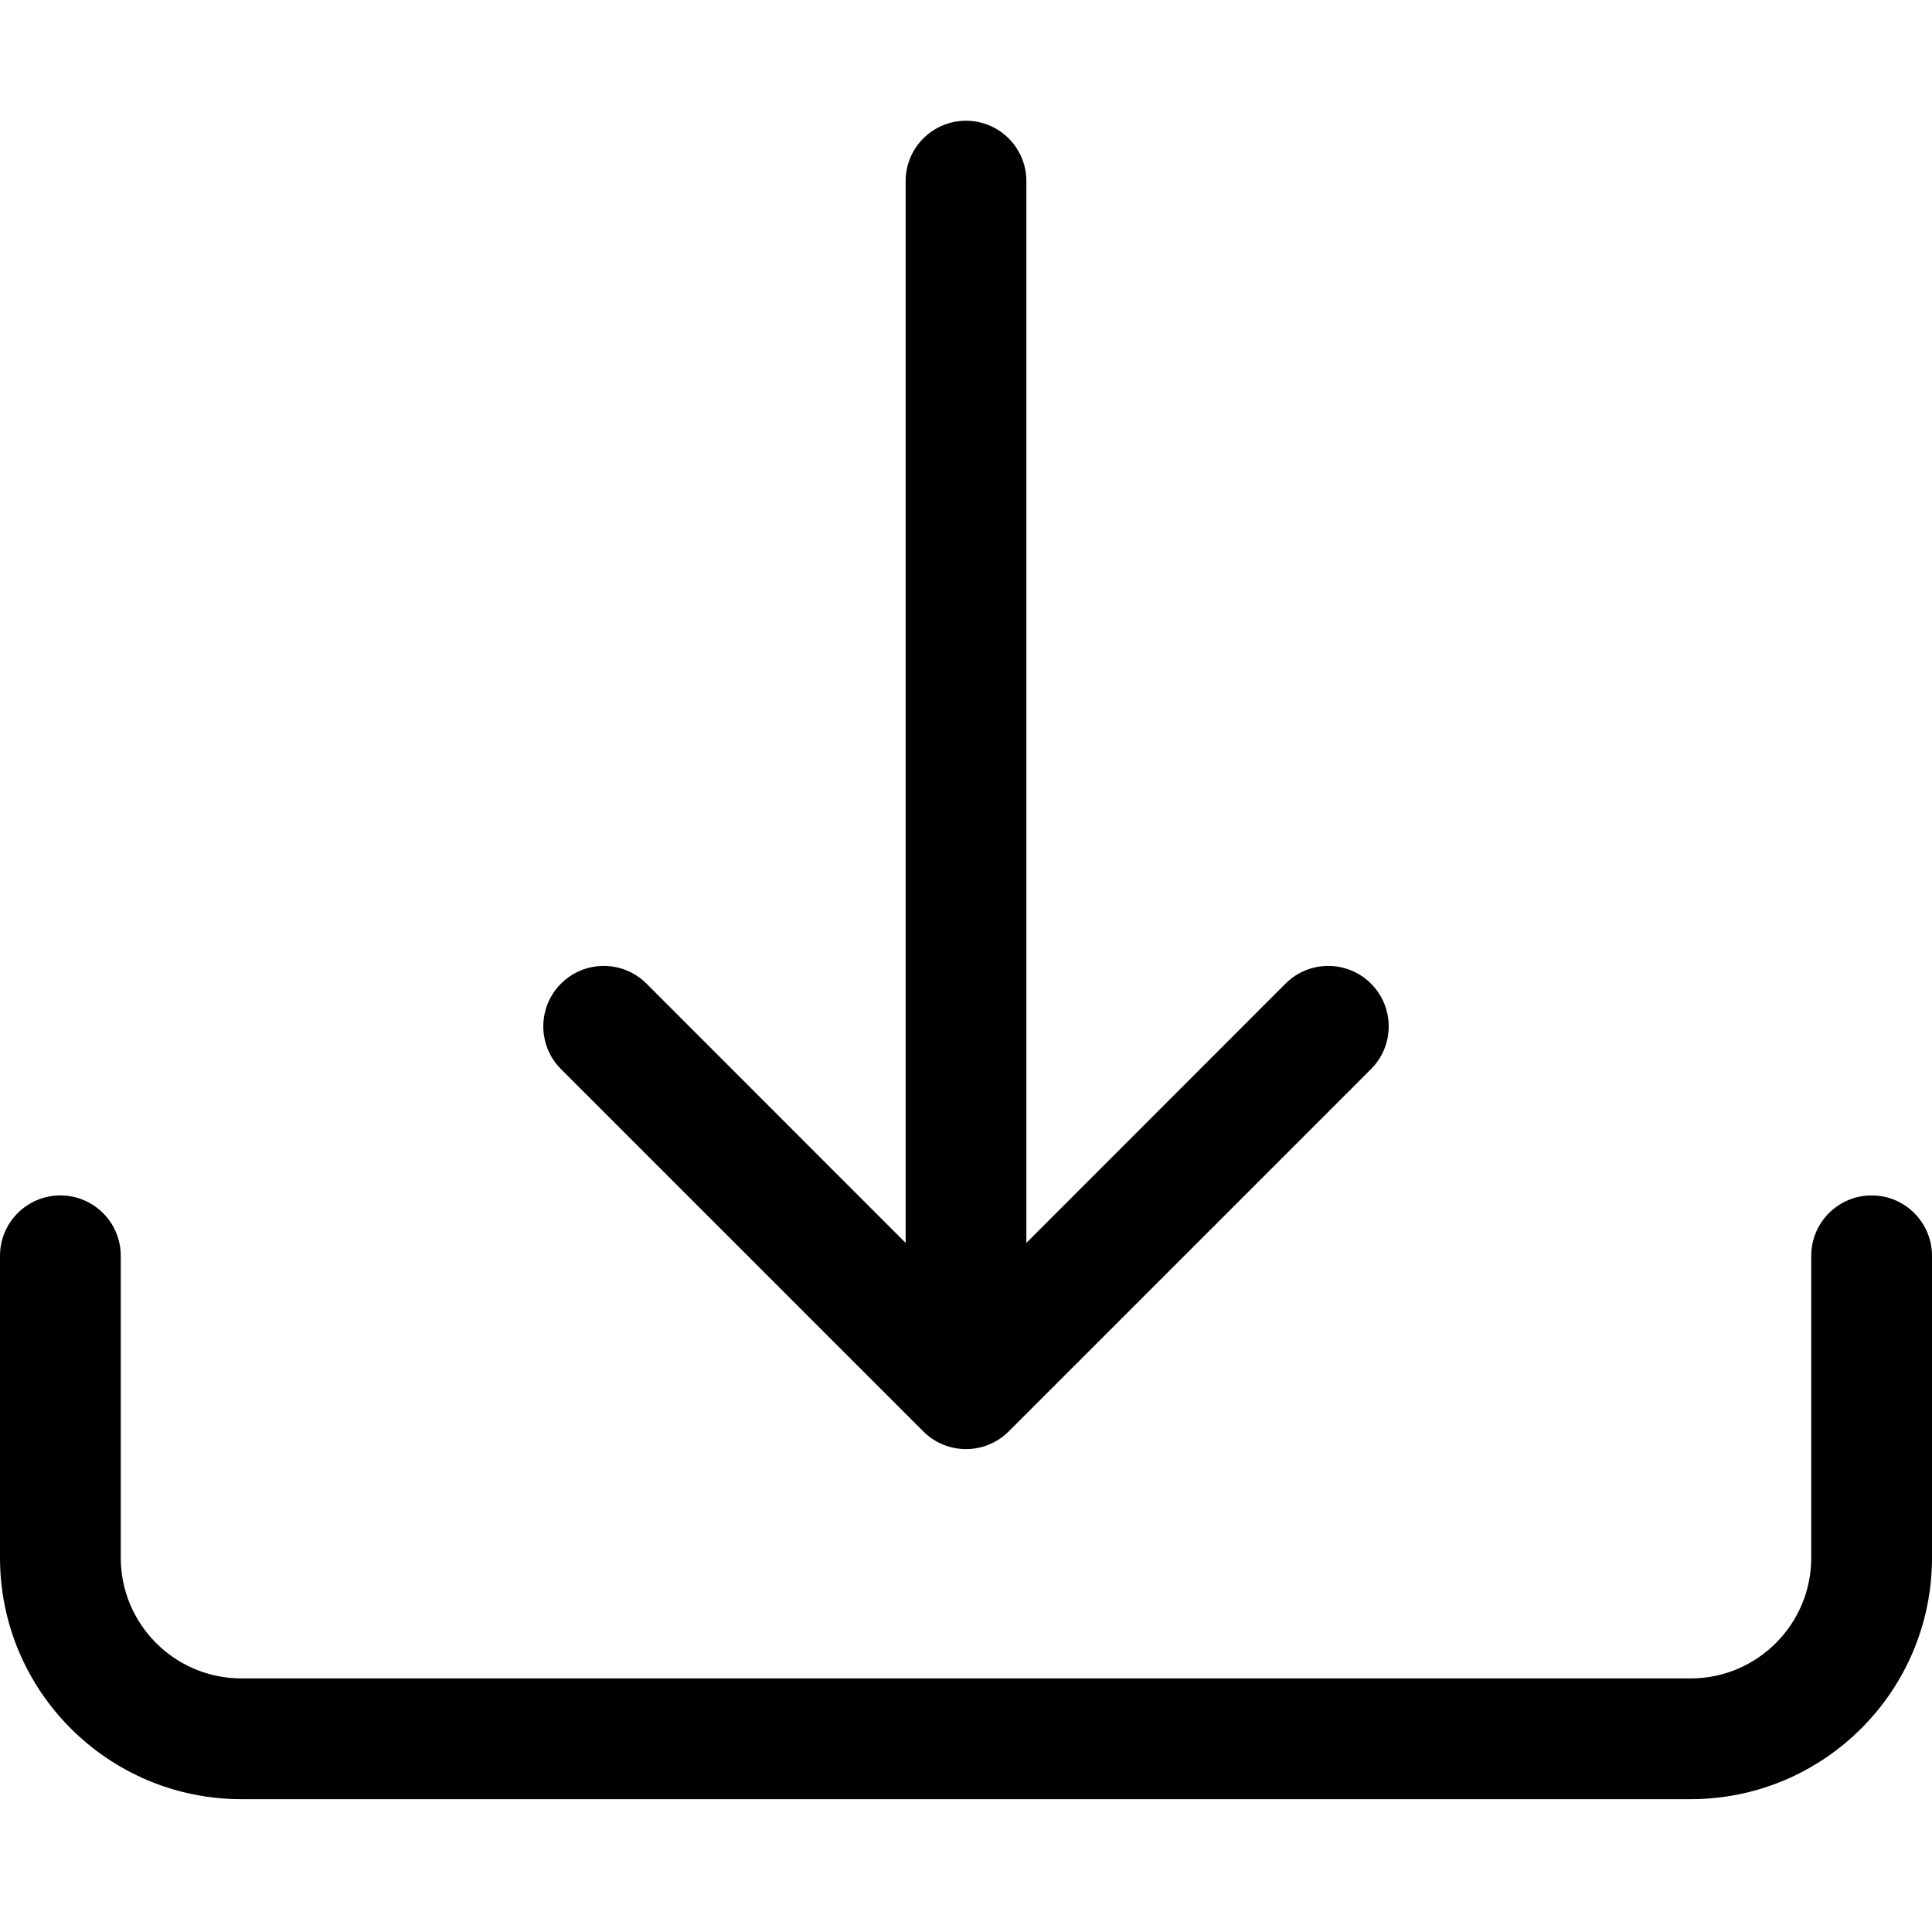
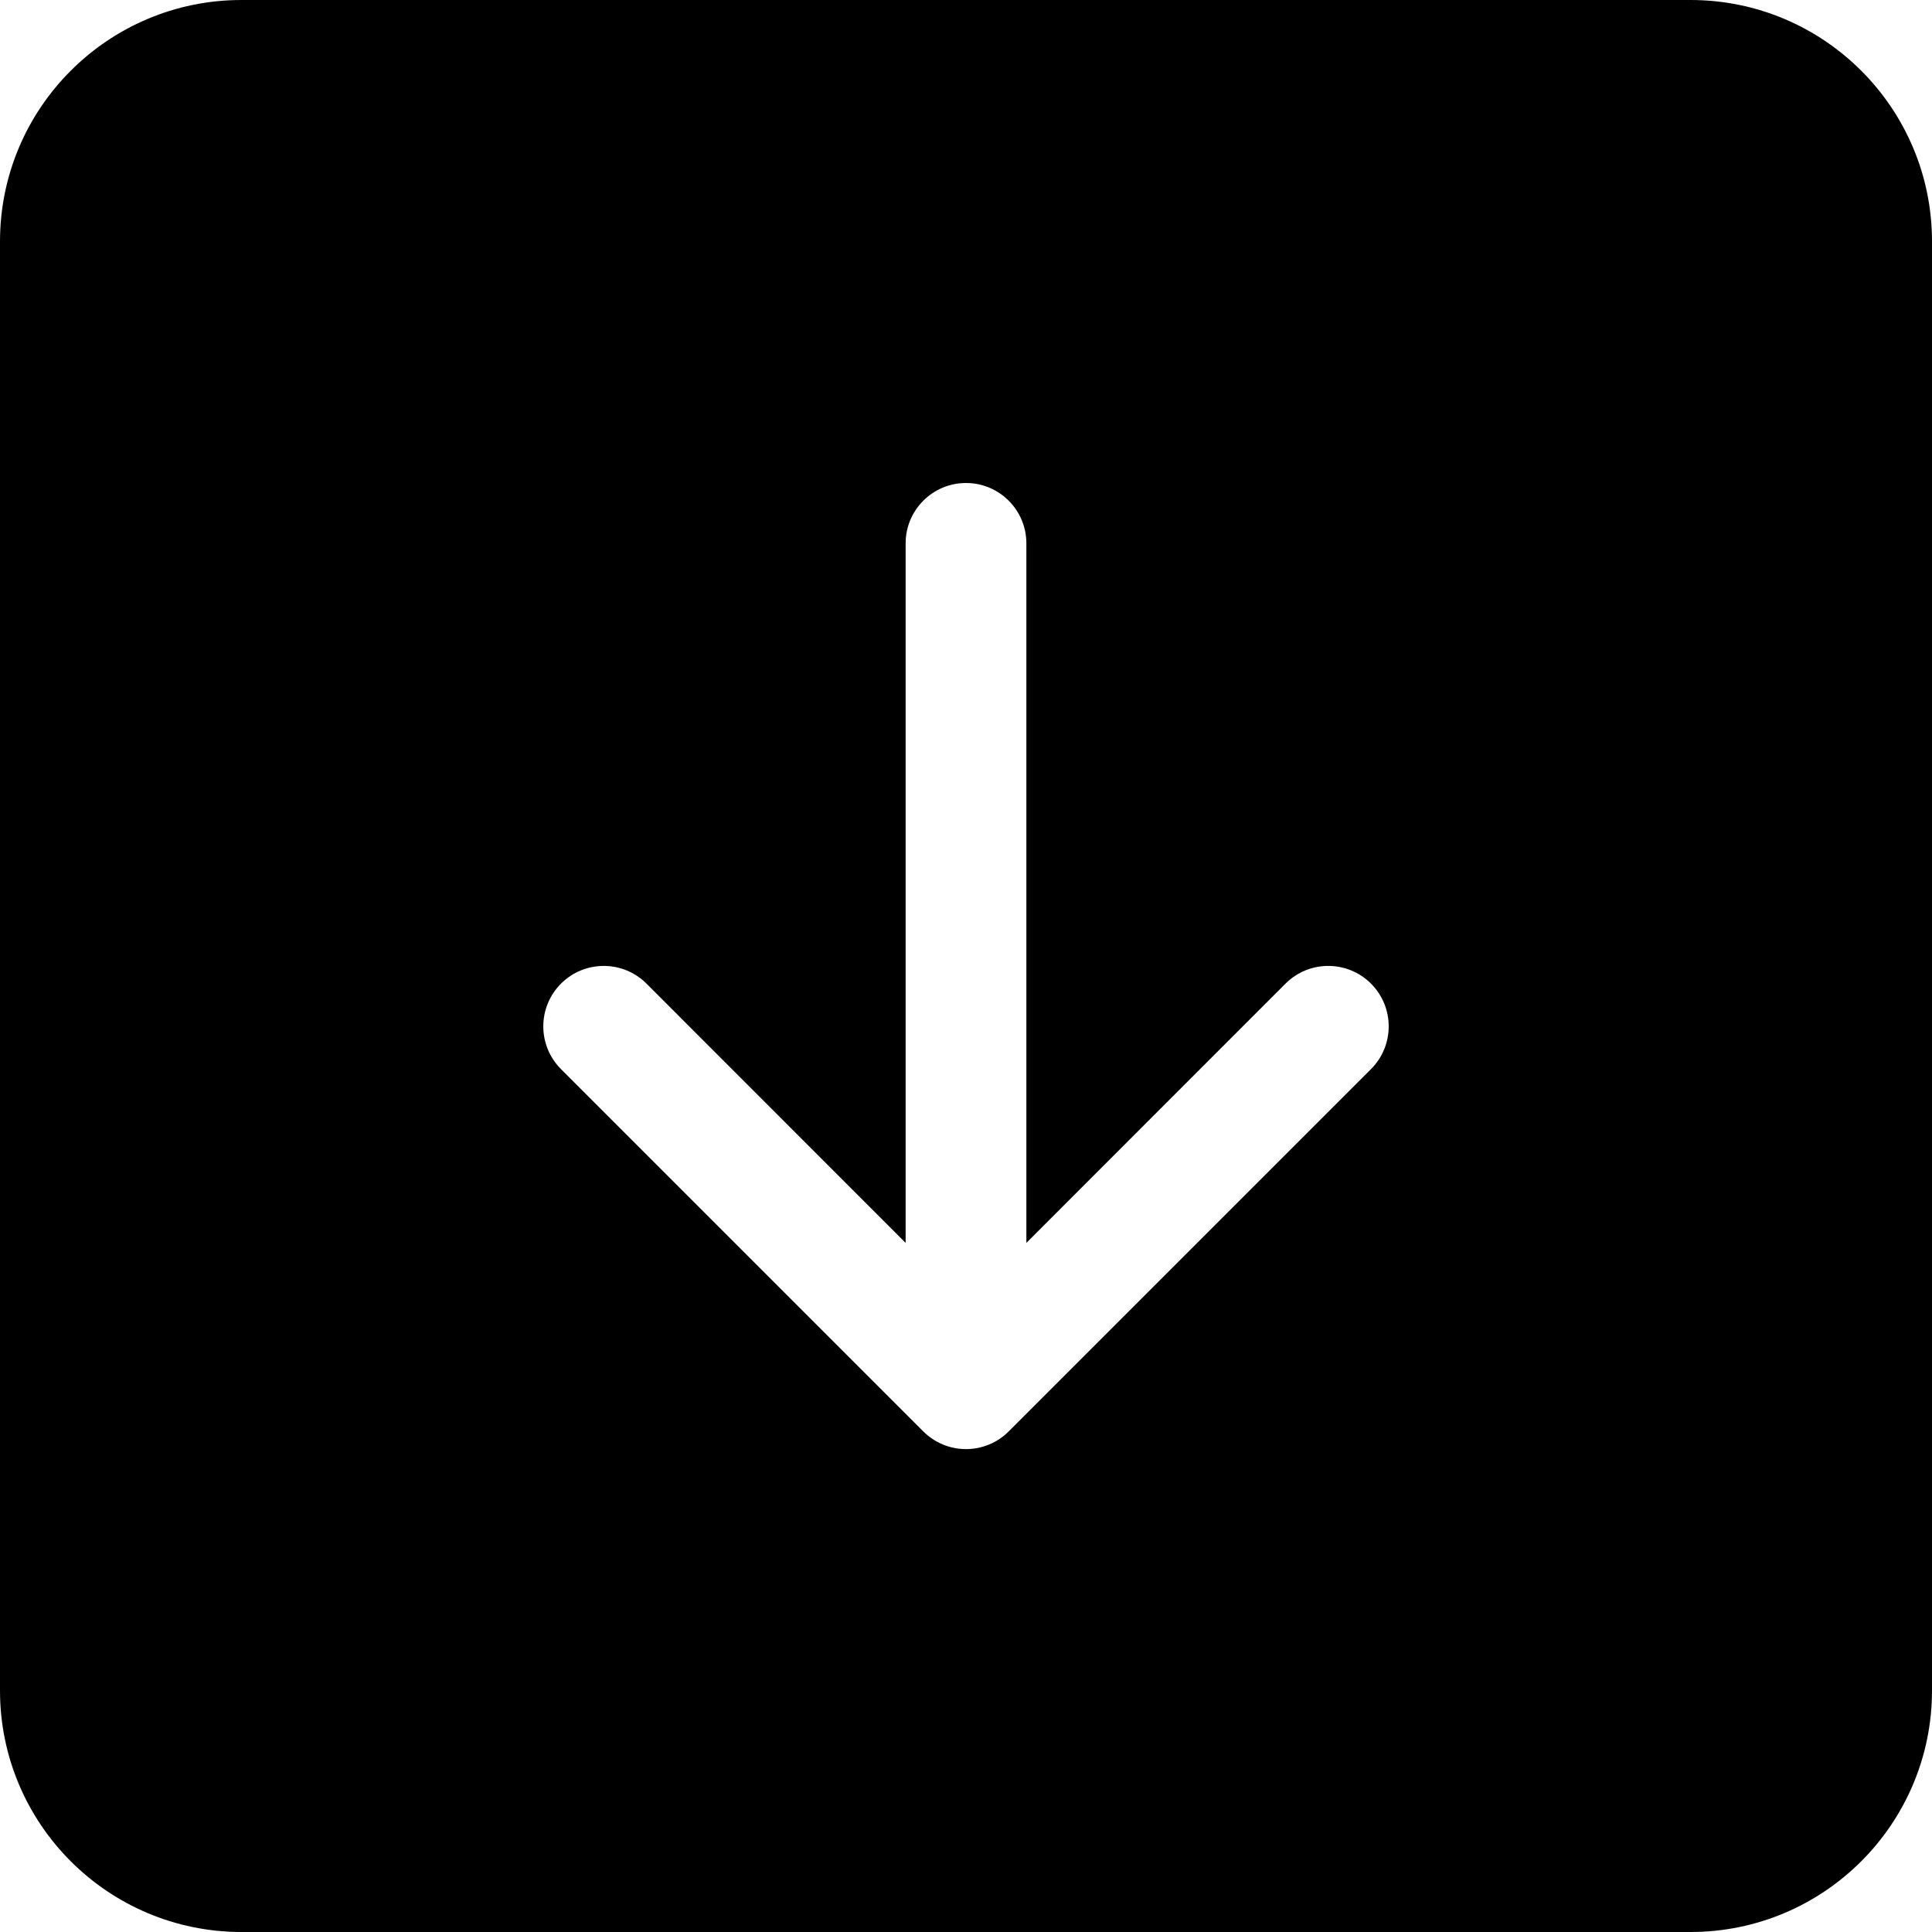
- <svg xmlns="http://www.w3.org/2000/svg" width="16" height="16" fill="currentColor" class="bi bi-download" viewBox="0 0 16 16">
-   <path d="M.5 9.9a.5.5 0 0 1 .5.5v2.5a1 1 0 0 0 1 1h12a1 1 0 0 0 1-1v-2.5a.5.5 0 0 1 1 0v2.5a2 2 0 0 1-2 2H2a2 2 0 0 1-2-2v-2.5a.5.5 0 0 1 .5-.5z" />
-   <path d="M7.646 11.854a.5.5 0 0 0 .708 0l3-3a.5.5 0 0 0-.708-.708L8.5 10.293V1.5a.5.5 0 0 0-1 0v8.793L5.354 8.146a.5.5 0 1 0-.708.708l3 3z" />
+ <svg xmlns="http://www.w3.org/2000/svg" width="16" height="16" fill="currentColor" class="bi bi-arrow-down-square-fill" viewBox="0 0 16 16">
+   <path d="M2 0a2 2 0 0 0-2 2v12a2 2 0 0 0 2 2h12a2 2 0 0 0 2-2V2a2 2 0 0 0-2-2H2zm6.5 4.5v5.793l2.146-2.147a.5.5 0 0 1 .708.708l-3 3a.5.5 0 0 1-.708 0l-3-3a.5.5 0 1 1 .708-.708L7.5 10.293V4.5a.5.5 0 0 1 1 0z" />
</svg>
